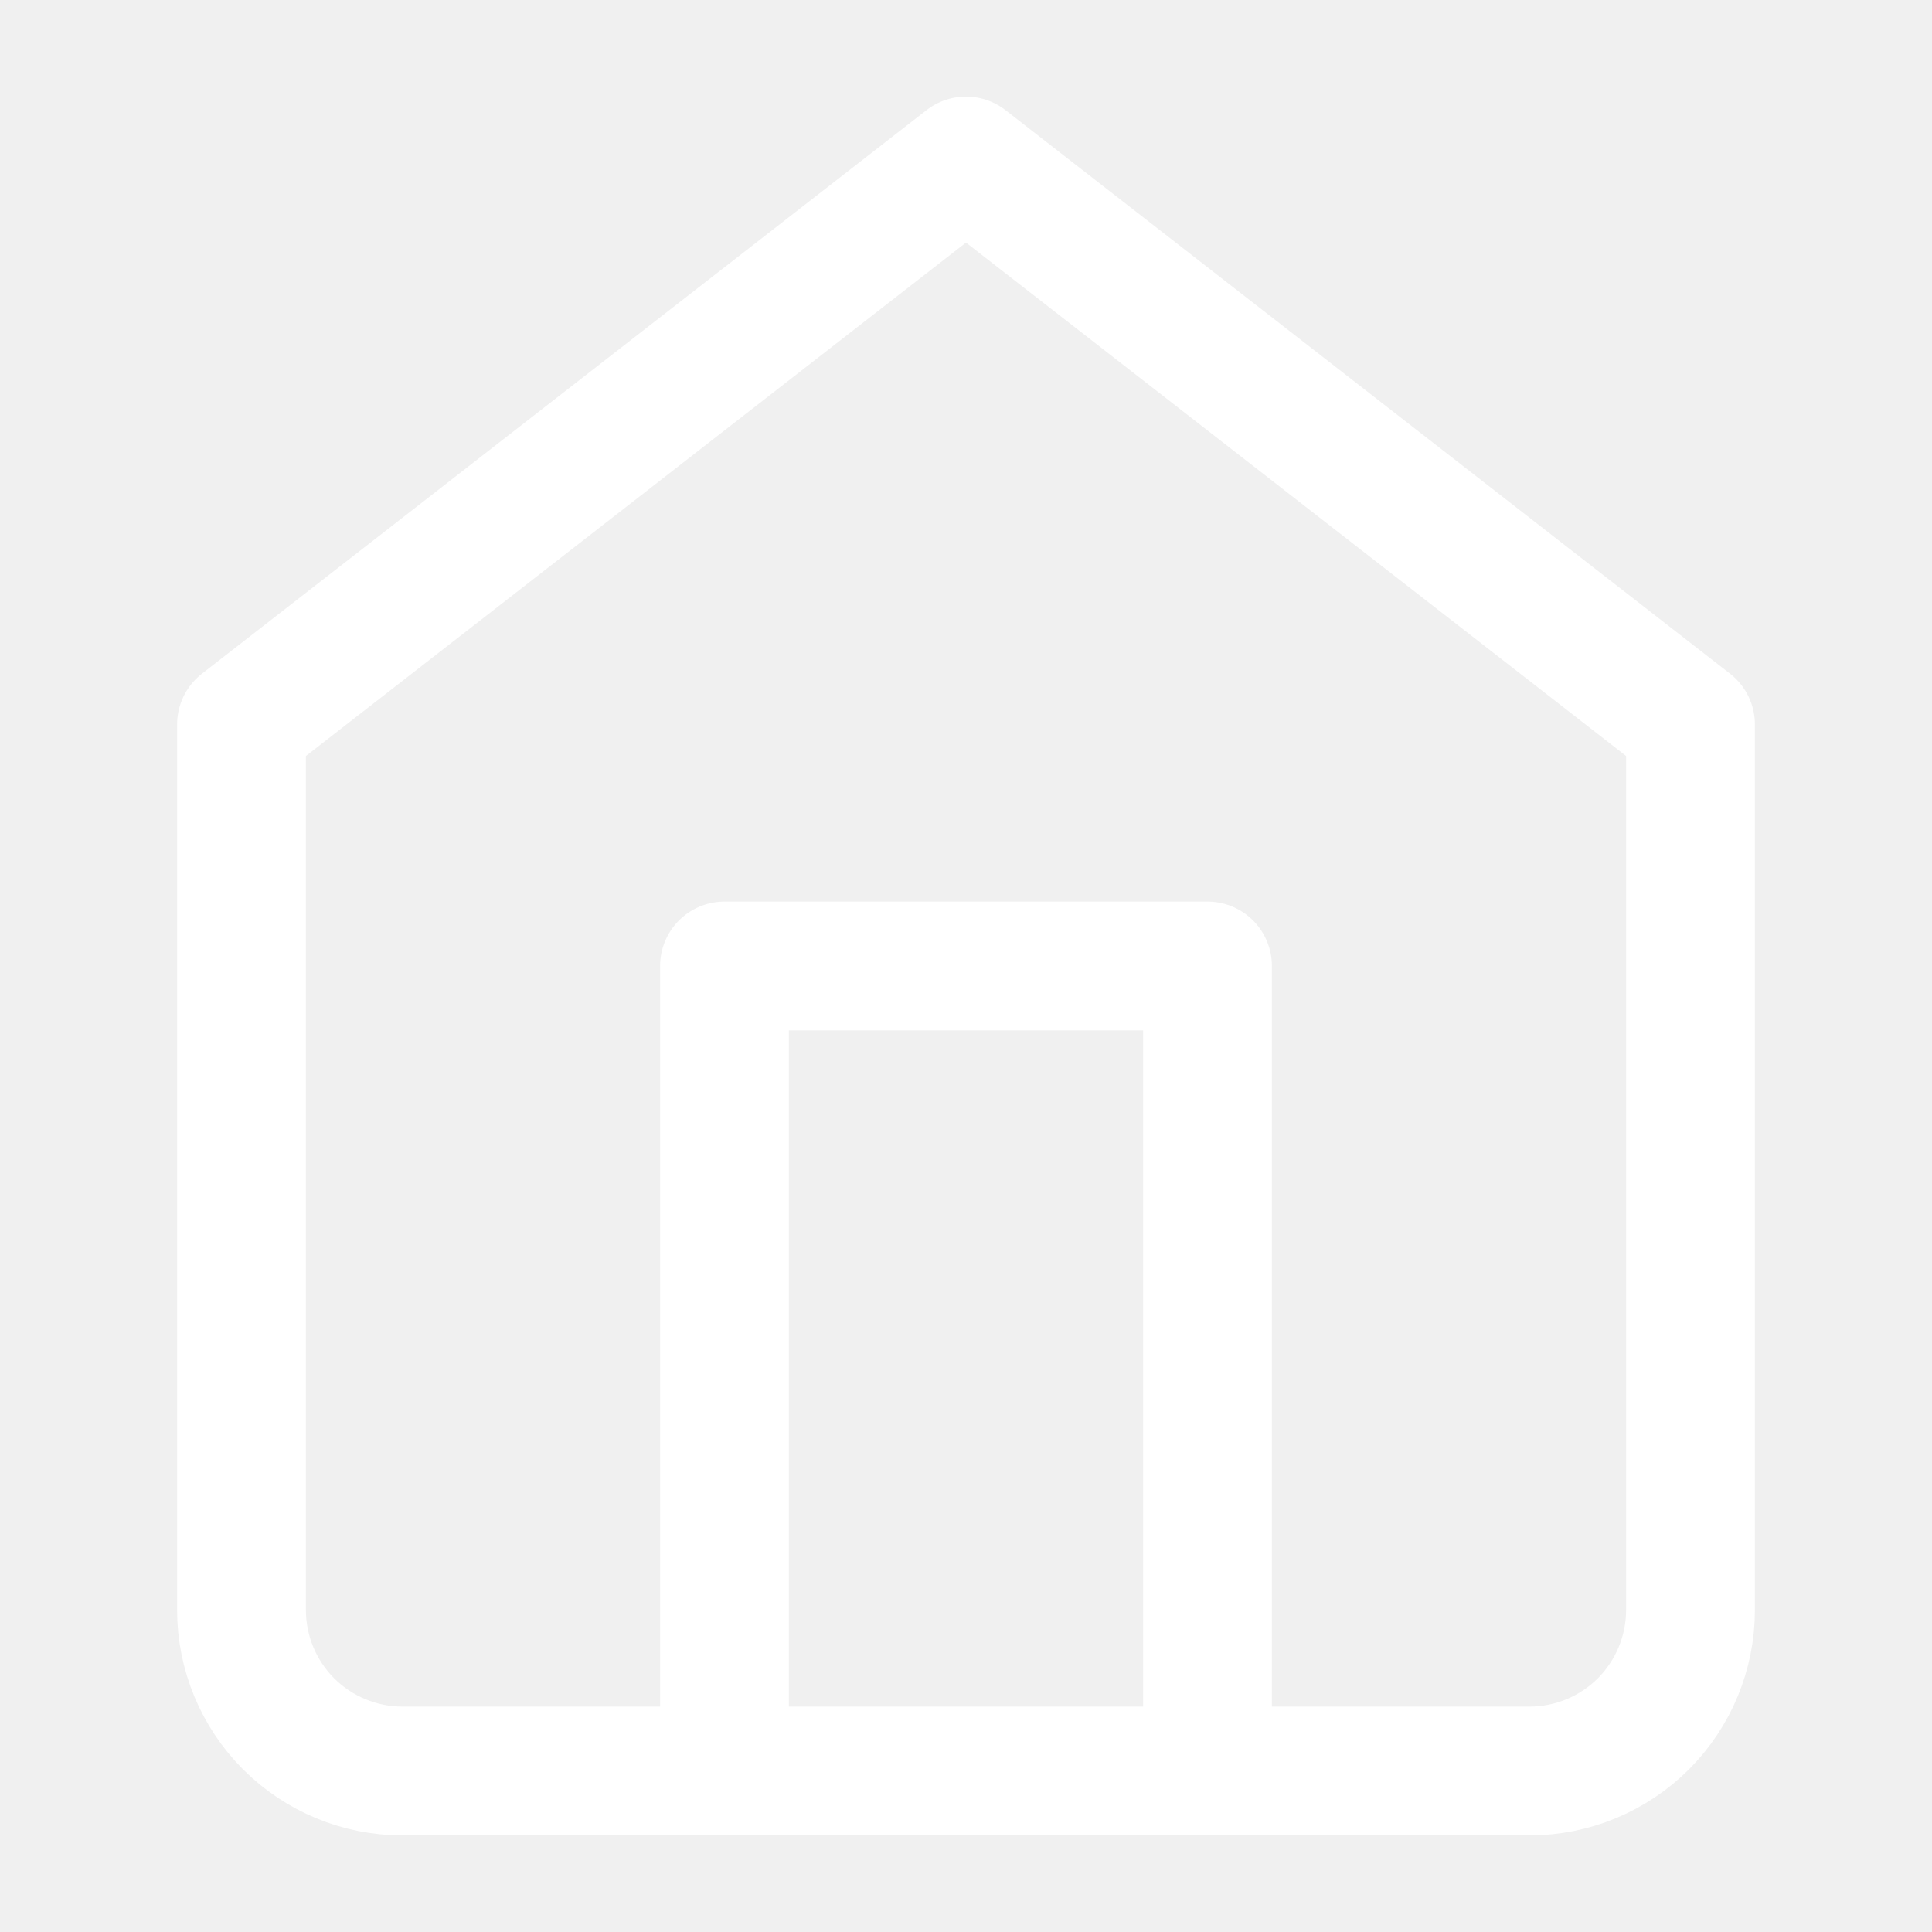
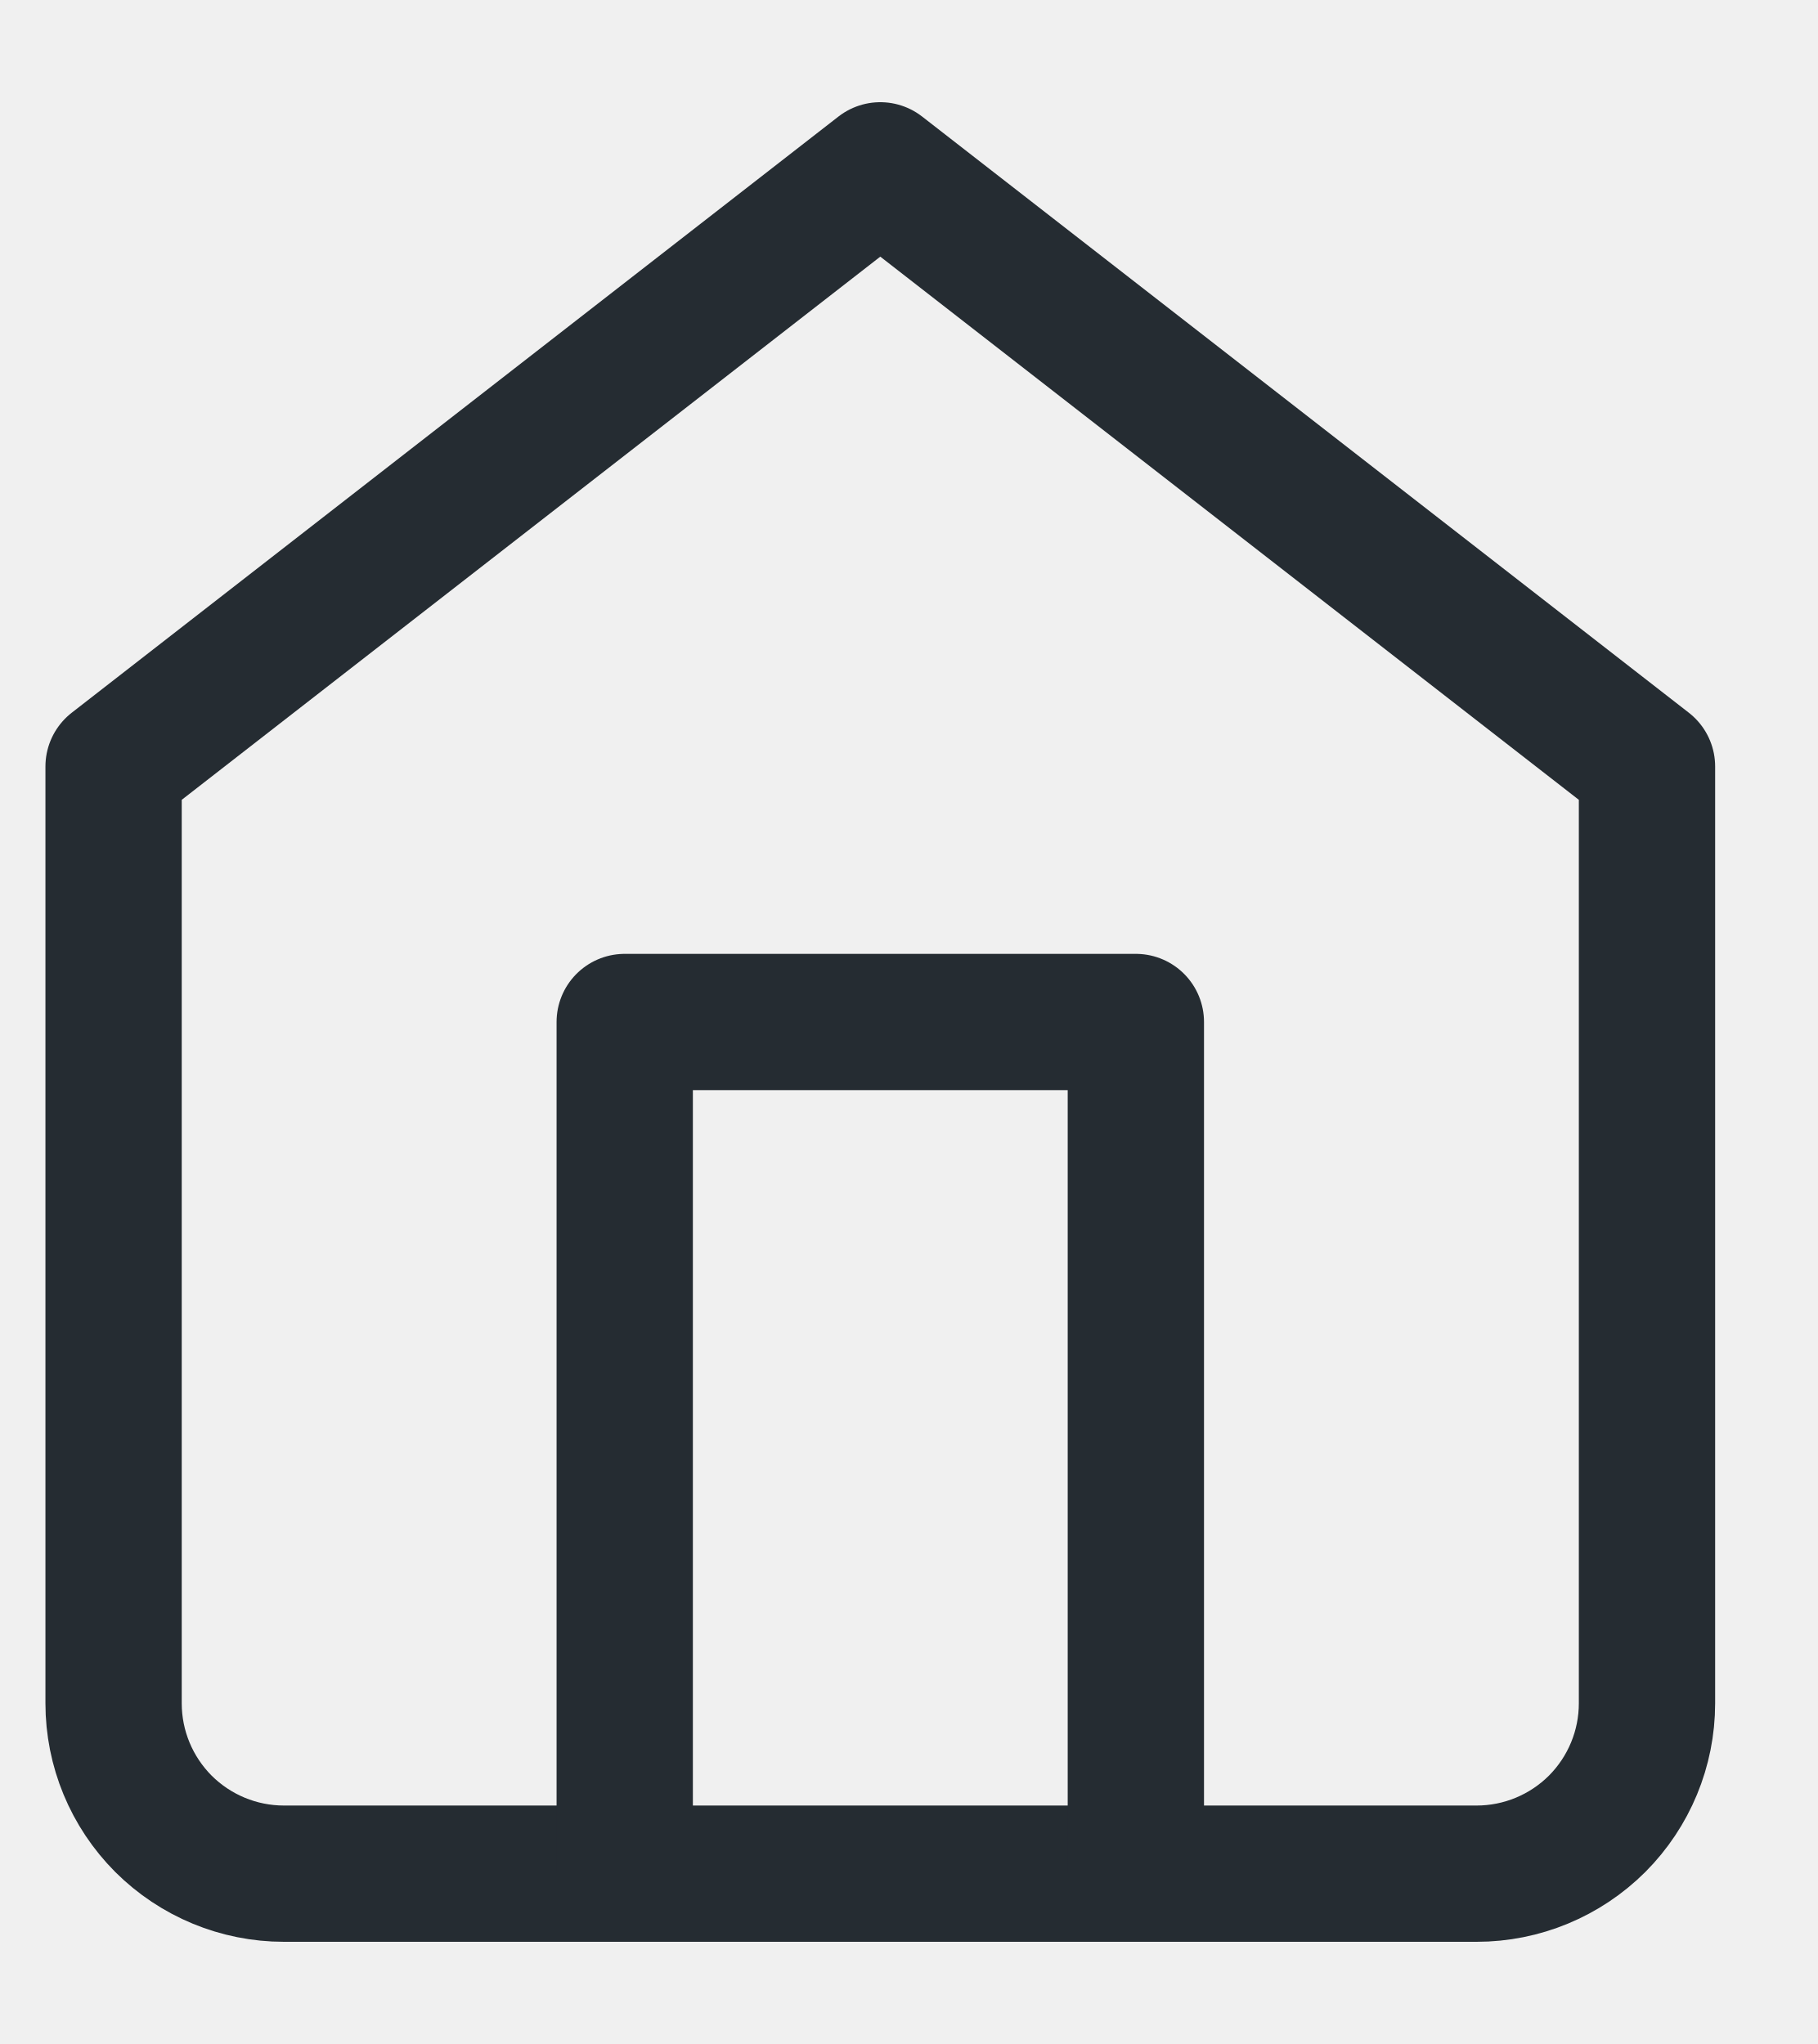
- <svg xmlns="http://www.w3.org/2000/svg" width="18" height="18" viewBox="0 0 18 18" fill="none">
-   <path d="M2.25 6.75L9 1.5L15.75 6.75V15C15.75 15.398 15.592 15.779 15.311 16.061C15.029 16.342 14.648 16.5 14.25 16.5H3.75C3.352 16.5 2.971 16.342 2.689 16.061C2.408 15.779 2.25 15.398 2.25 15V6.75Z" stroke="white" stroke-width="1.2" stroke-linecap="round" stroke-linejoin="round" />
-   <path d="M6.75 16.5V9H11.25V16.5" stroke="white" stroke-width="1.2" stroke-linecap="round" stroke-linejoin="round" />
+ <svg xmlns="http://www.w3.org/2000/svg" width="16" height="18" viewBox="0 0 16 18" fill="none">
+   <path d="M1 6.75L7.75 1.5L14.5 6.75V15C14.5 15.398 14.342 15.779 14.061 16.061C13.779 16.342 13.398 16.5 13 16.5H2.5C2.102 16.5 1.721 16.342 1.439 16.061C1.158 15.779 1 15.398 1 15V6.75Z" stroke="#252C32" stroke-width="1.2" stroke-linecap="round" stroke-linejoin="round" />
+   <path d="M5.5 16.5V9H10V16.5" stroke="#252C32" stroke-width="1.2" stroke-linecap="round" stroke-linejoin="round" />
</svg>
